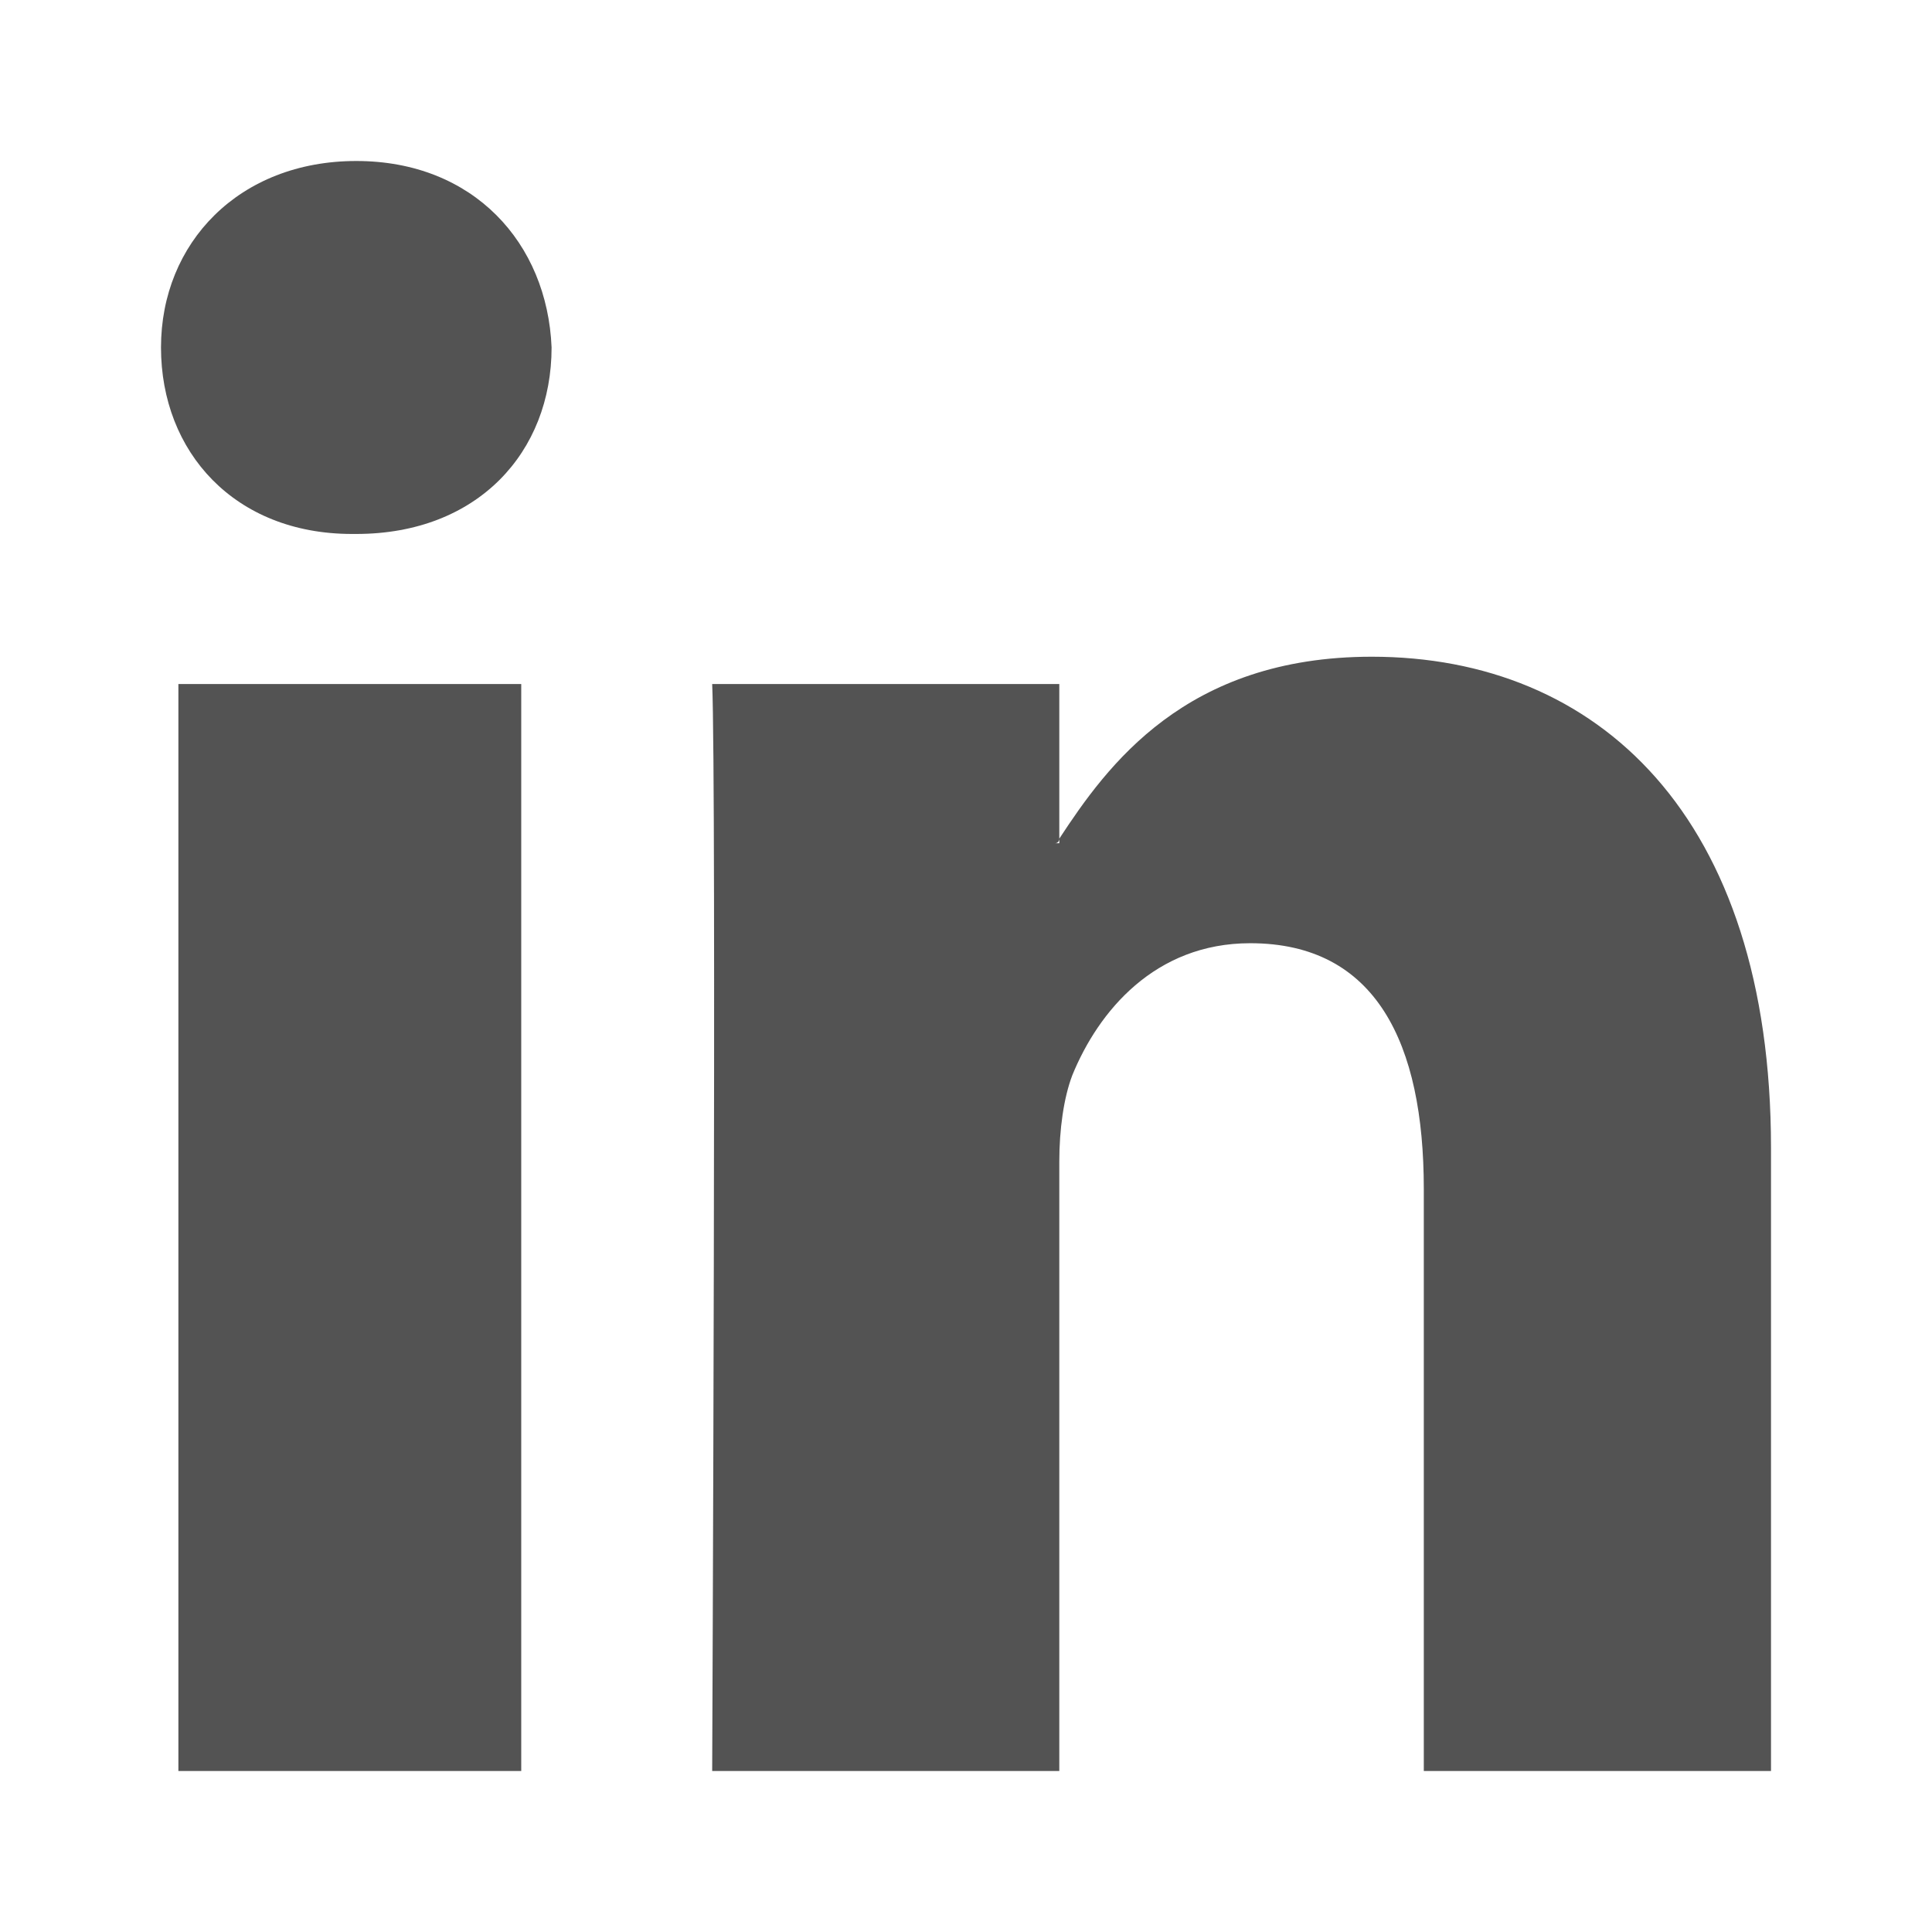
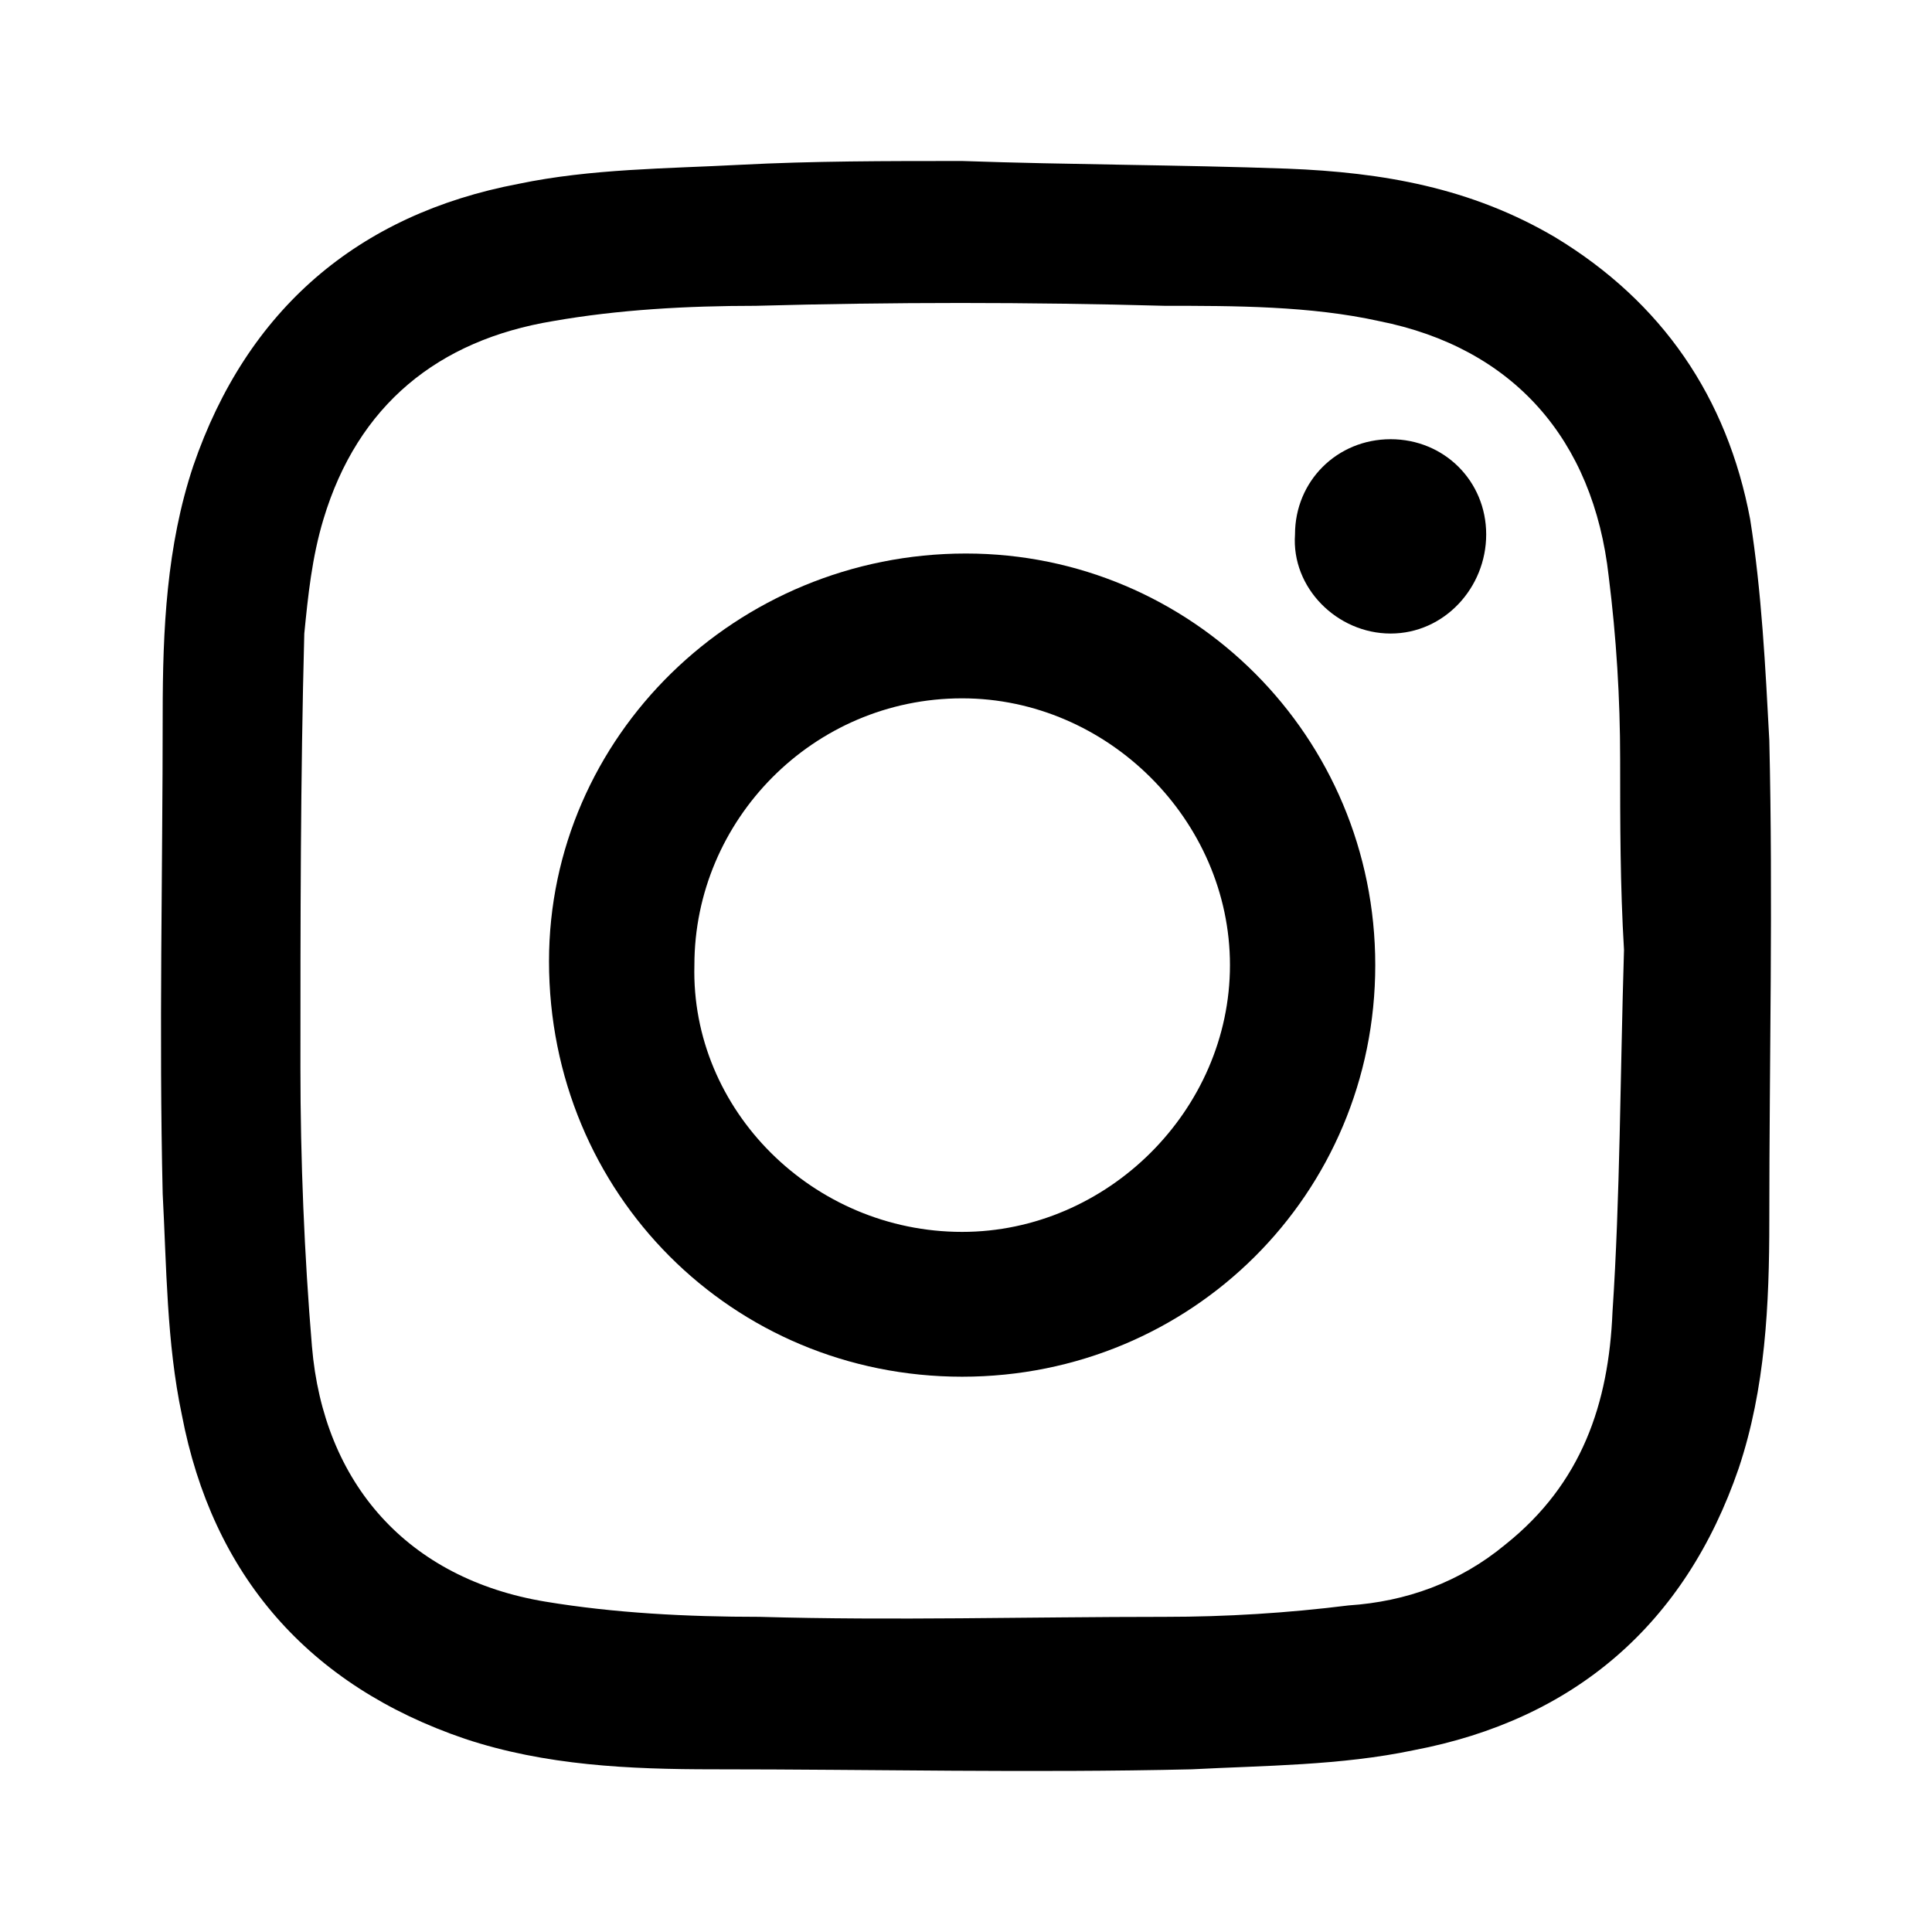
<svg xmlns="http://www.w3.org/2000/svg" width="24" height="24" viewBox="0 0 24 24" fill="none">
-   <path fill-rule="evenodd" clip-rule="evenodd" d="M22 14.26V22H17.687V14.768C17.687 12.96 17.094 11.717 15.531 11.717C14.345 11.717 13.644 12.565 13.321 13.356C13.213 13.638 13.159 14.034 13.159 14.429V22H8.847C8.847 22 8.901 9.74 8.847 8.497H13.159V10.418C13.159 10.418 13.159 10.475 13.105 10.475H13.159V10.418C13.752 9.514 14.723 8.158 17.041 8.158C19.844 8.158 22 10.136 22 14.26ZM4.426 2C2.97 2 2 3.017 2 4.316C2 5.616 2.916 6.633 4.372 6.633H4.426C5.935 6.633 6.852 5.616 6.852 4.316C6.798 3.017 5.881 2 4.426 2ZM2.216 22H6.475V8.497H2.216V22Z" fill="#535353" />
+   <path fill-rule="evenodd" clip-rule="evenodd" d="M11.953 2C13.283 2.047 14.661 2.047 15.992 2.095C17.18 2.142 18.272 2.331 19.318 2.947C20.648 3.752 21.456 4.935 21.741 6.45C21.884 7.35 21.931 8.297 21.979 9.196C22.026 11.185 21.979 13.173 21.979 15.162C21.979 16.203 21.931 17.245 21.599 18.239C20.933 20.18 19.555 21.363 17.56 21.742C16.657 21.932 15.706 21.932 14.804 21.979C12.808 22.026 10.86 21.979 8.864 21.979C7.818 21.979 6.773 21.932 5.775 21.6C3.827 20.937 2.639 19.564 2.259 17.576C2.069 16.677 2.069 15.73 2.021 14.83C1.974 12.842 2.021 10.853 2.021 8.865C2.021 7.823 2.069 6.782 2.401 5.787C3.067 3.846 4.445 2.663 6.44 2.284C7.343 2.095 8.294 2.095 9.196 2.047C10.099 2 11.002 2 11.953 2ZM20.174 11.8C20.126 11.8 20.174 11.8 20.174 11.8C20.126 10.995 20.126 10.238 20.126 9.433C20.126 8.676 20.079 7.918 19.984 7.161C19.794 5.456 18.796 4.32 17.133 3.989C16.277 3.799 15.327 3.799 14.472 3.799C12.761 3.752 11.098 3.752 9.387 3.799C8.532 3.799 7.676 3.847 6.869 3.989C5.443 4.225 4.445 5.03 4.018 6.45C3.875 6.924 3.827 7.397 3.78 7.871C3.732 9.67 3.732 11.469 3.732 13.268C3.732 14.404 3.78 15.588 3.875 16.724C4.018 18.428 5.063 19.612 6.774 19.896C7.629 20.038 8.532 20.085 9.435 20.085C11.098 20.133 12.761 20.085 14.472 20.085C15.232 20.085 15.992 20.038 16.753 19.943C17.465 19.896 18.131 19.659 18.701 19.186C19.651 18.428 19.984 17.434 20.031 16.298C20.126 14.877 20.126 13.363 20.174 11.8Z" fill="currentColor" />
+   <path fill-rule="evenodd" clip-rule="evenodd" d="M17.084 11.989C17.084 14.83 14.803 17.102 11.952 17.102C9.101 17.102 6.82 14.83 6.82 11.942C6.82 9.149 9.148 6.876 11.999 6.876C14.803 6.876 17.084 9.149 17.084 11.989ZM11.952 15.303C13.758 15.303 15.279 13.788 15.279 11.989C15.279 10.19 13.758 8.675 11.952 8.675C10.099 8.675 8.626 10.19 8.626 11.989C8.579 13.788 10.099 15.303 11.952 15.303Z" fill="currentColor" />
+   <path d="M18.462 6.639C18.462 7.302 17.94 7.87 17.275 7.87C16.61 7.87 16.04 7.302 16.087 6.639C16.087 5.976 16.61 5.456 17.275 5.456C17.94 5.456 18.462 5.976 18.462 6.639Z" fill="currentColor" />
</svg>
